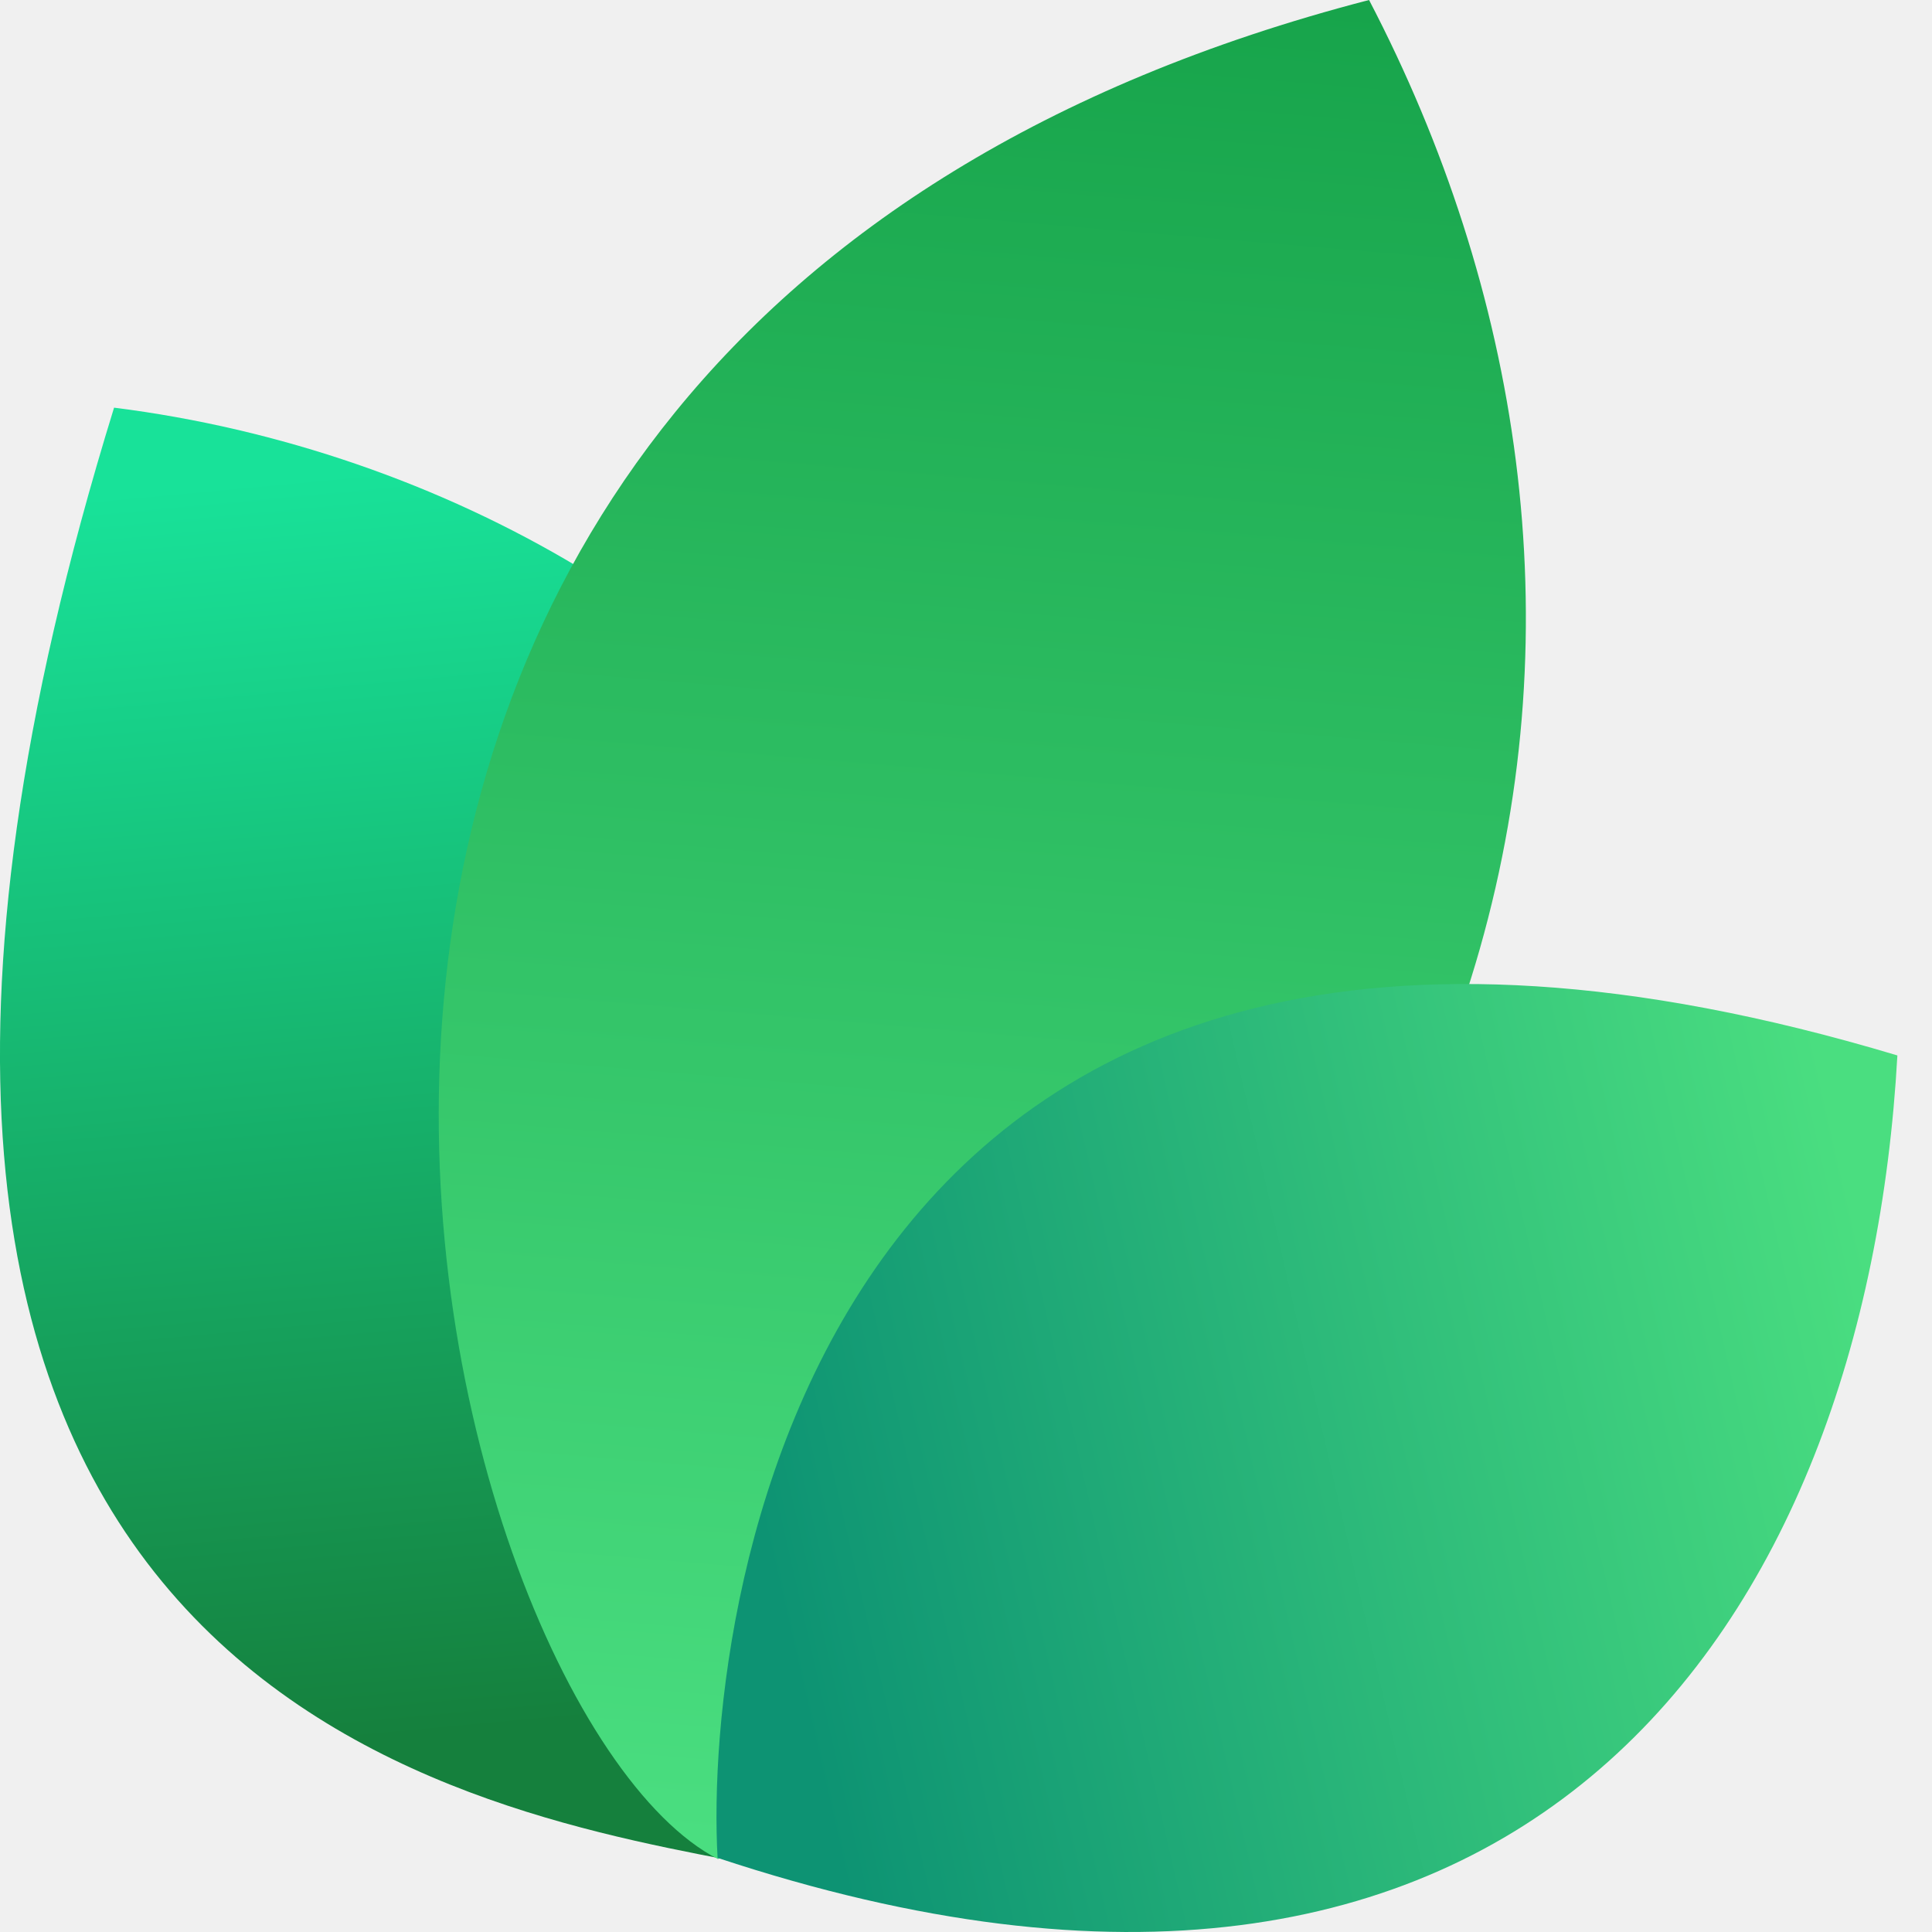
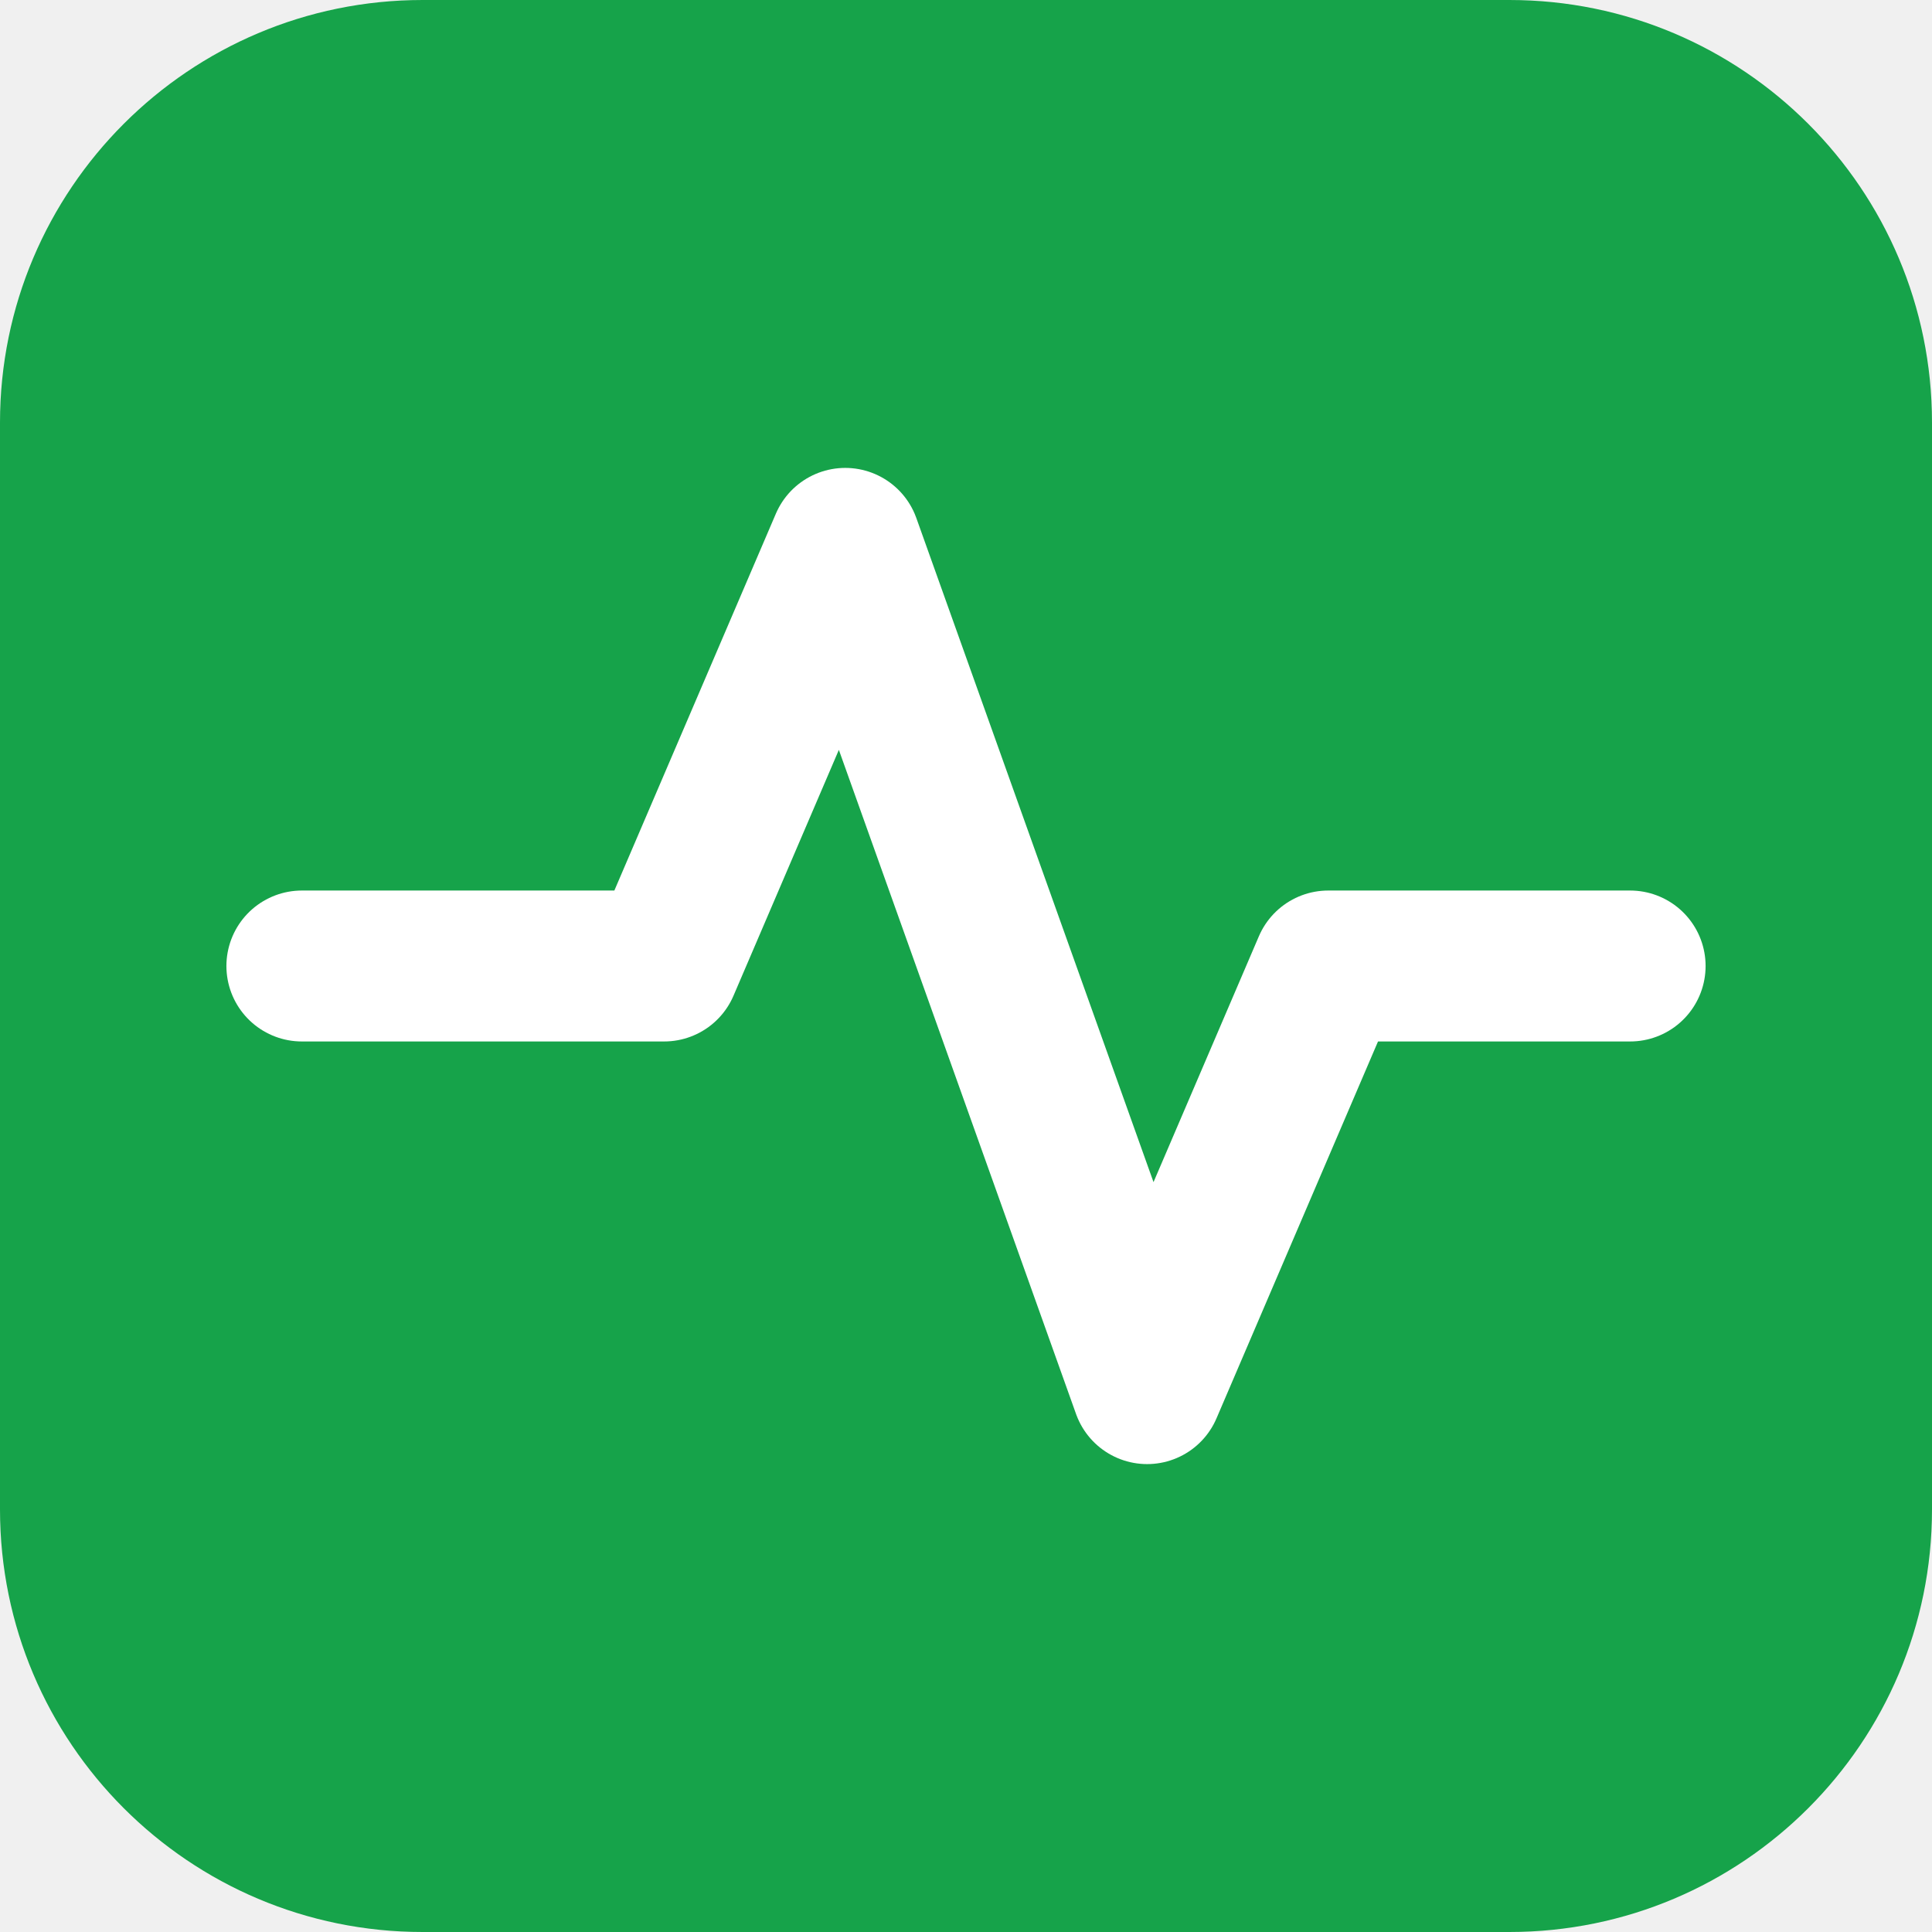
- <svg xmlns="http://www.w3.org/2000/svg" width="24" height="24" viewBox="0 0 24 24" fill="none">
-   <path d="M9.061 23.108C5.268 22.377 -3.391 20.627 1.417 5.064C9.634 6.099 16.973 14.064 9.061 23.108Z" fill="url(#paint0_linear_17557_2021)" />
-   <path d="M8.919 23.094C5.276 21.222 0.784 4.209 17.007 0C20.757 7.193 19.621 16.545 8.919 23.094Z" fill="url(#paint1_linear_17557_2021)" />
-   <path d="M8.914 23.079C8.735 19.882 10.159 9.085 23.57 13.111C23.181 20.123 18.984 26.418 8.914 23.079Z" fill="url(#paint2_linear_17557_2021)" />
-   <defs>
-     <linearGradient id="paint0_linear_17557_2021" x1="3.776" y1="5.916" x2="5.232" y2="21.559" gradientUnits="userSpaceOnUse">
-       <stop stop-color="#18E299" />
-       <stop offset="1" stop-color="#15803D" />
-     </linearGradient>
-     <linearGradient id="paint1_linear_17557_2021" x1="12.171" y1="-0.718" x2="10.19" y2="22.983" gradientUnits="userSpaceOnUse">
-       <stop stop-color="#16A34A" />
-       <stop offset="1" stop-color="#4ADE80" />
-     </linearGradient>
-     <linearGradient id="paint2_linear_17557_2021" x1="23.133" y1="15.353" x2="9.338" y2="18.52" gradientUnits="userSpaceOnUse">
-       <stop stop-color="#4ADE80" />
-       <stop offset="1" stop-color="#0D9373" />
-     </linearGradient>
-   </defs>
+ <svg xmlns="http://www.w3.org/2000/svg" width="32" height="32" viewBox="0 0 32 32" fill="none">
+   <rect width="32" height="32" rx="7" fill="#16A34A" />
+   <path d="M5 16 H11 L14 9 L19 23 L22 16 H27" stroke="#FFFFFF" stroke-width="2.5" stroke-linecap="round" stroke-linejoin="round" fill="none" />
</svg>
